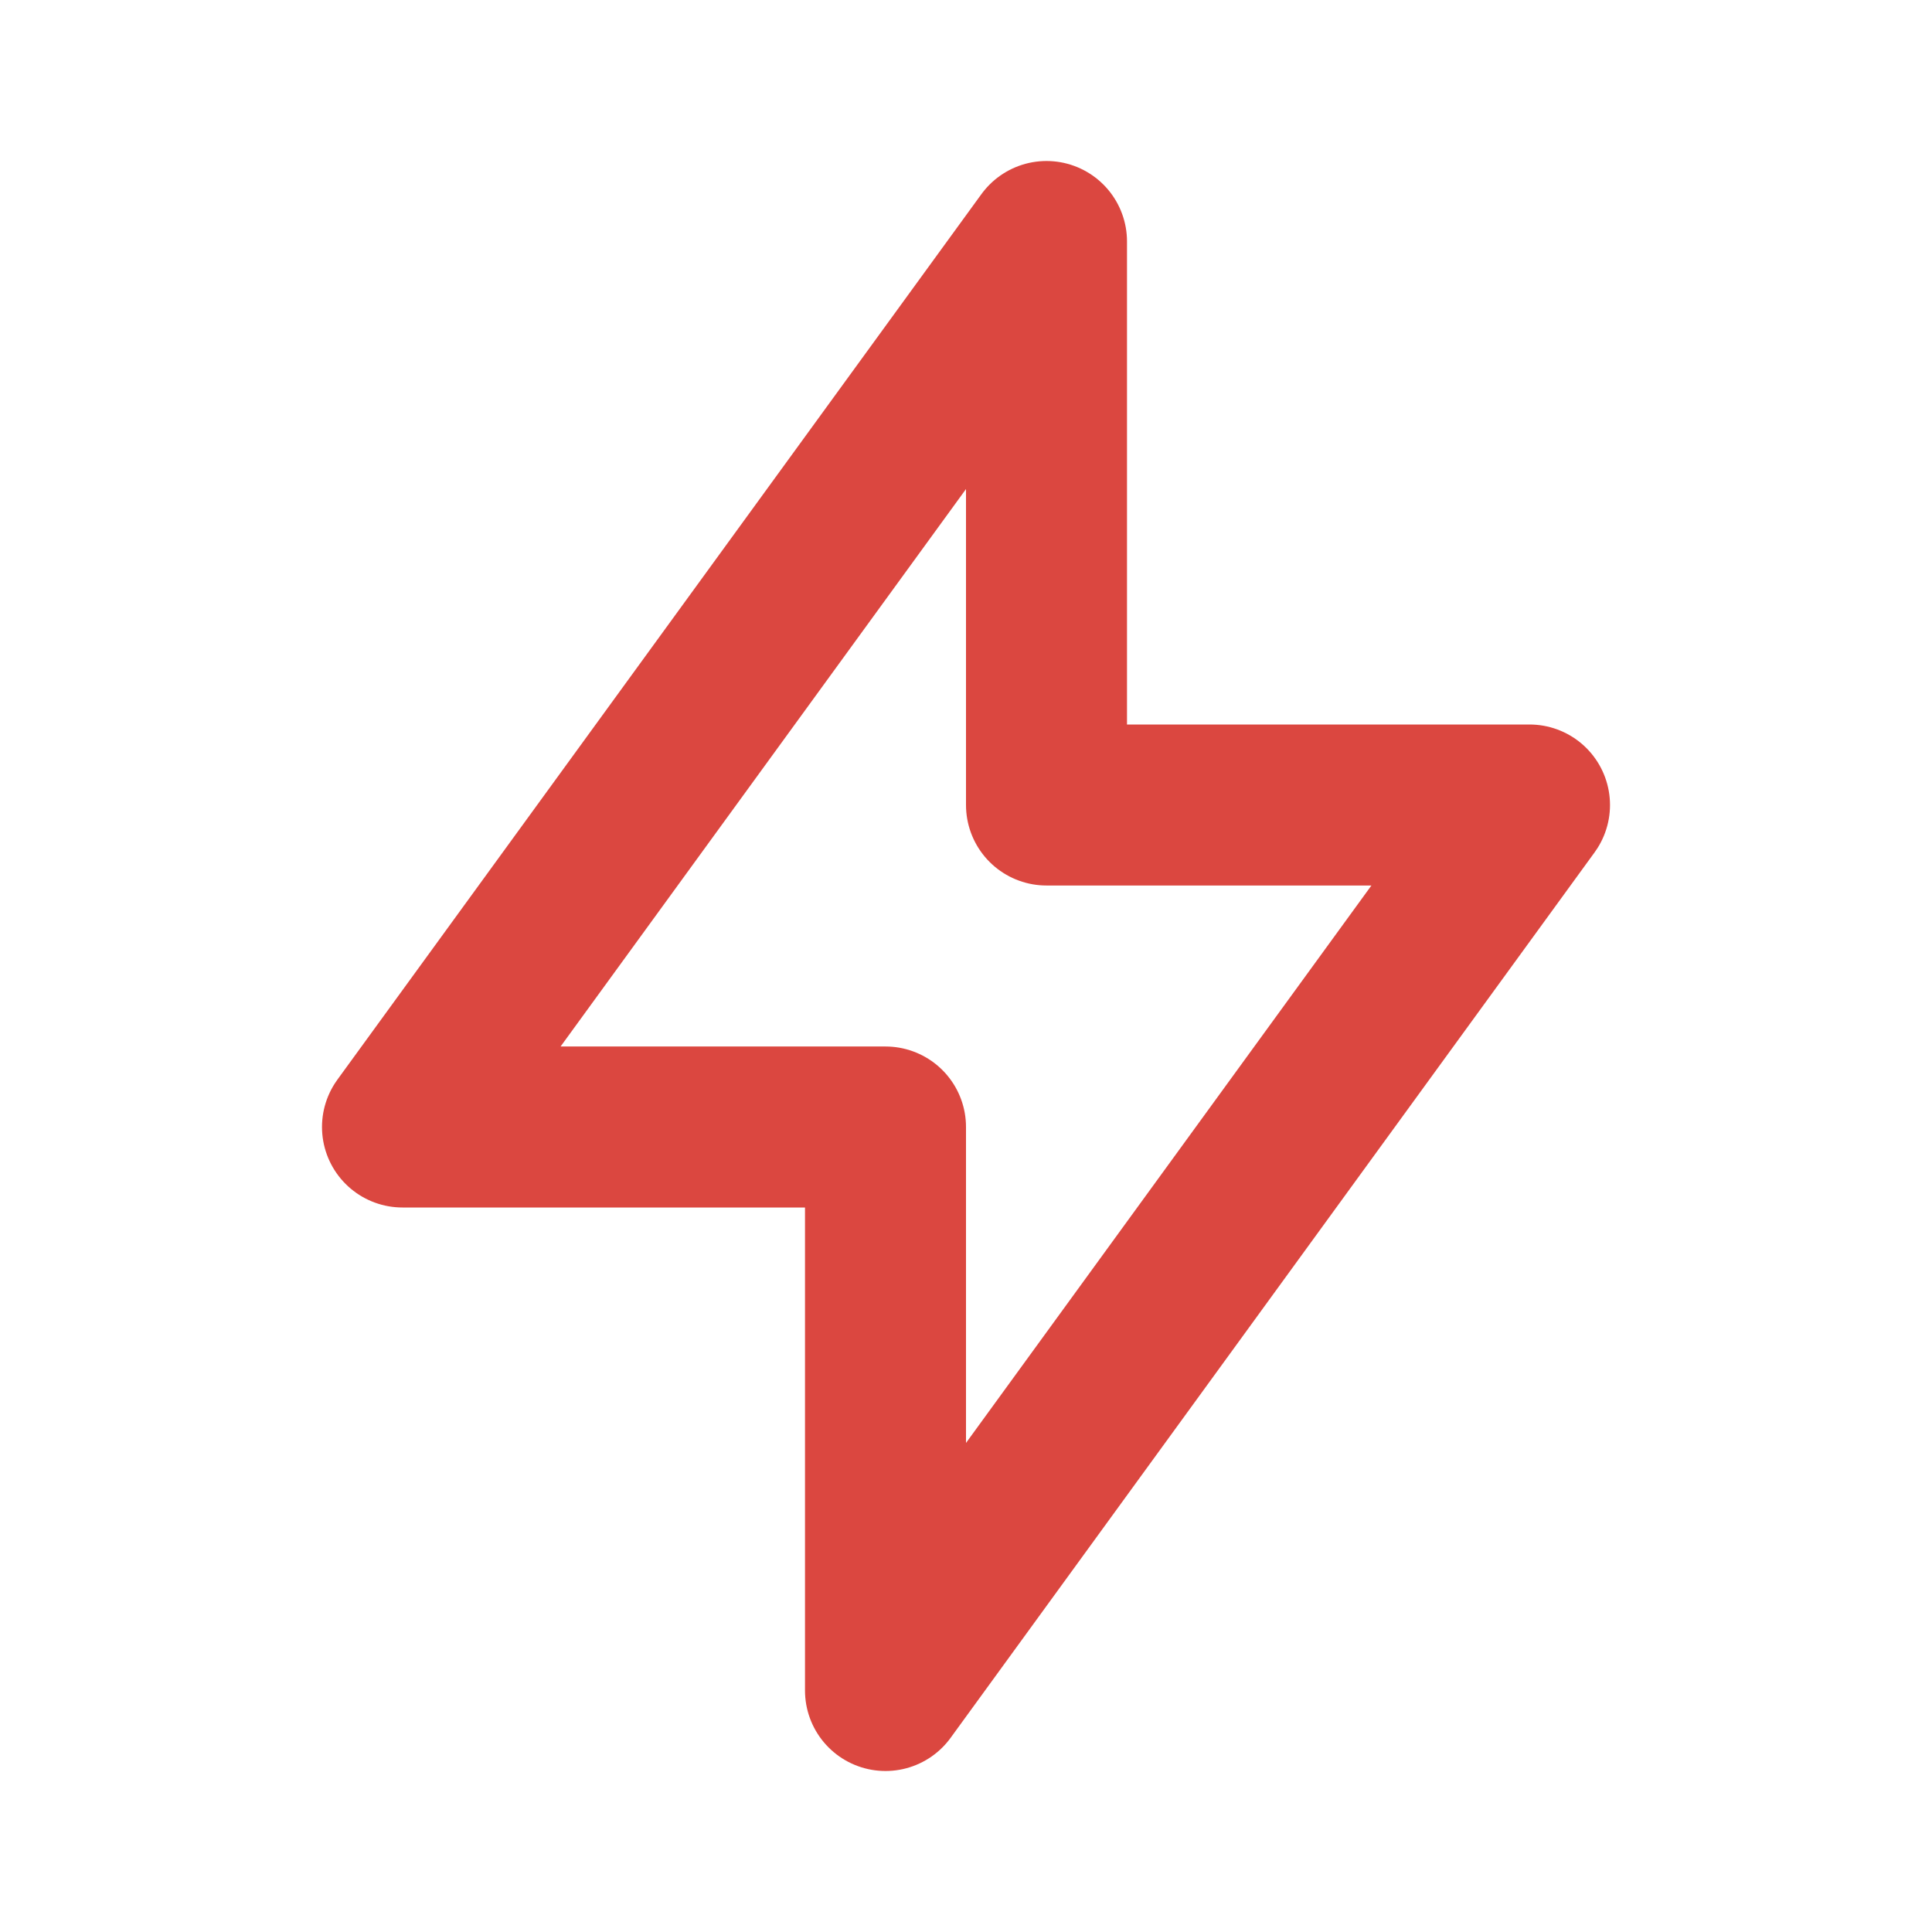
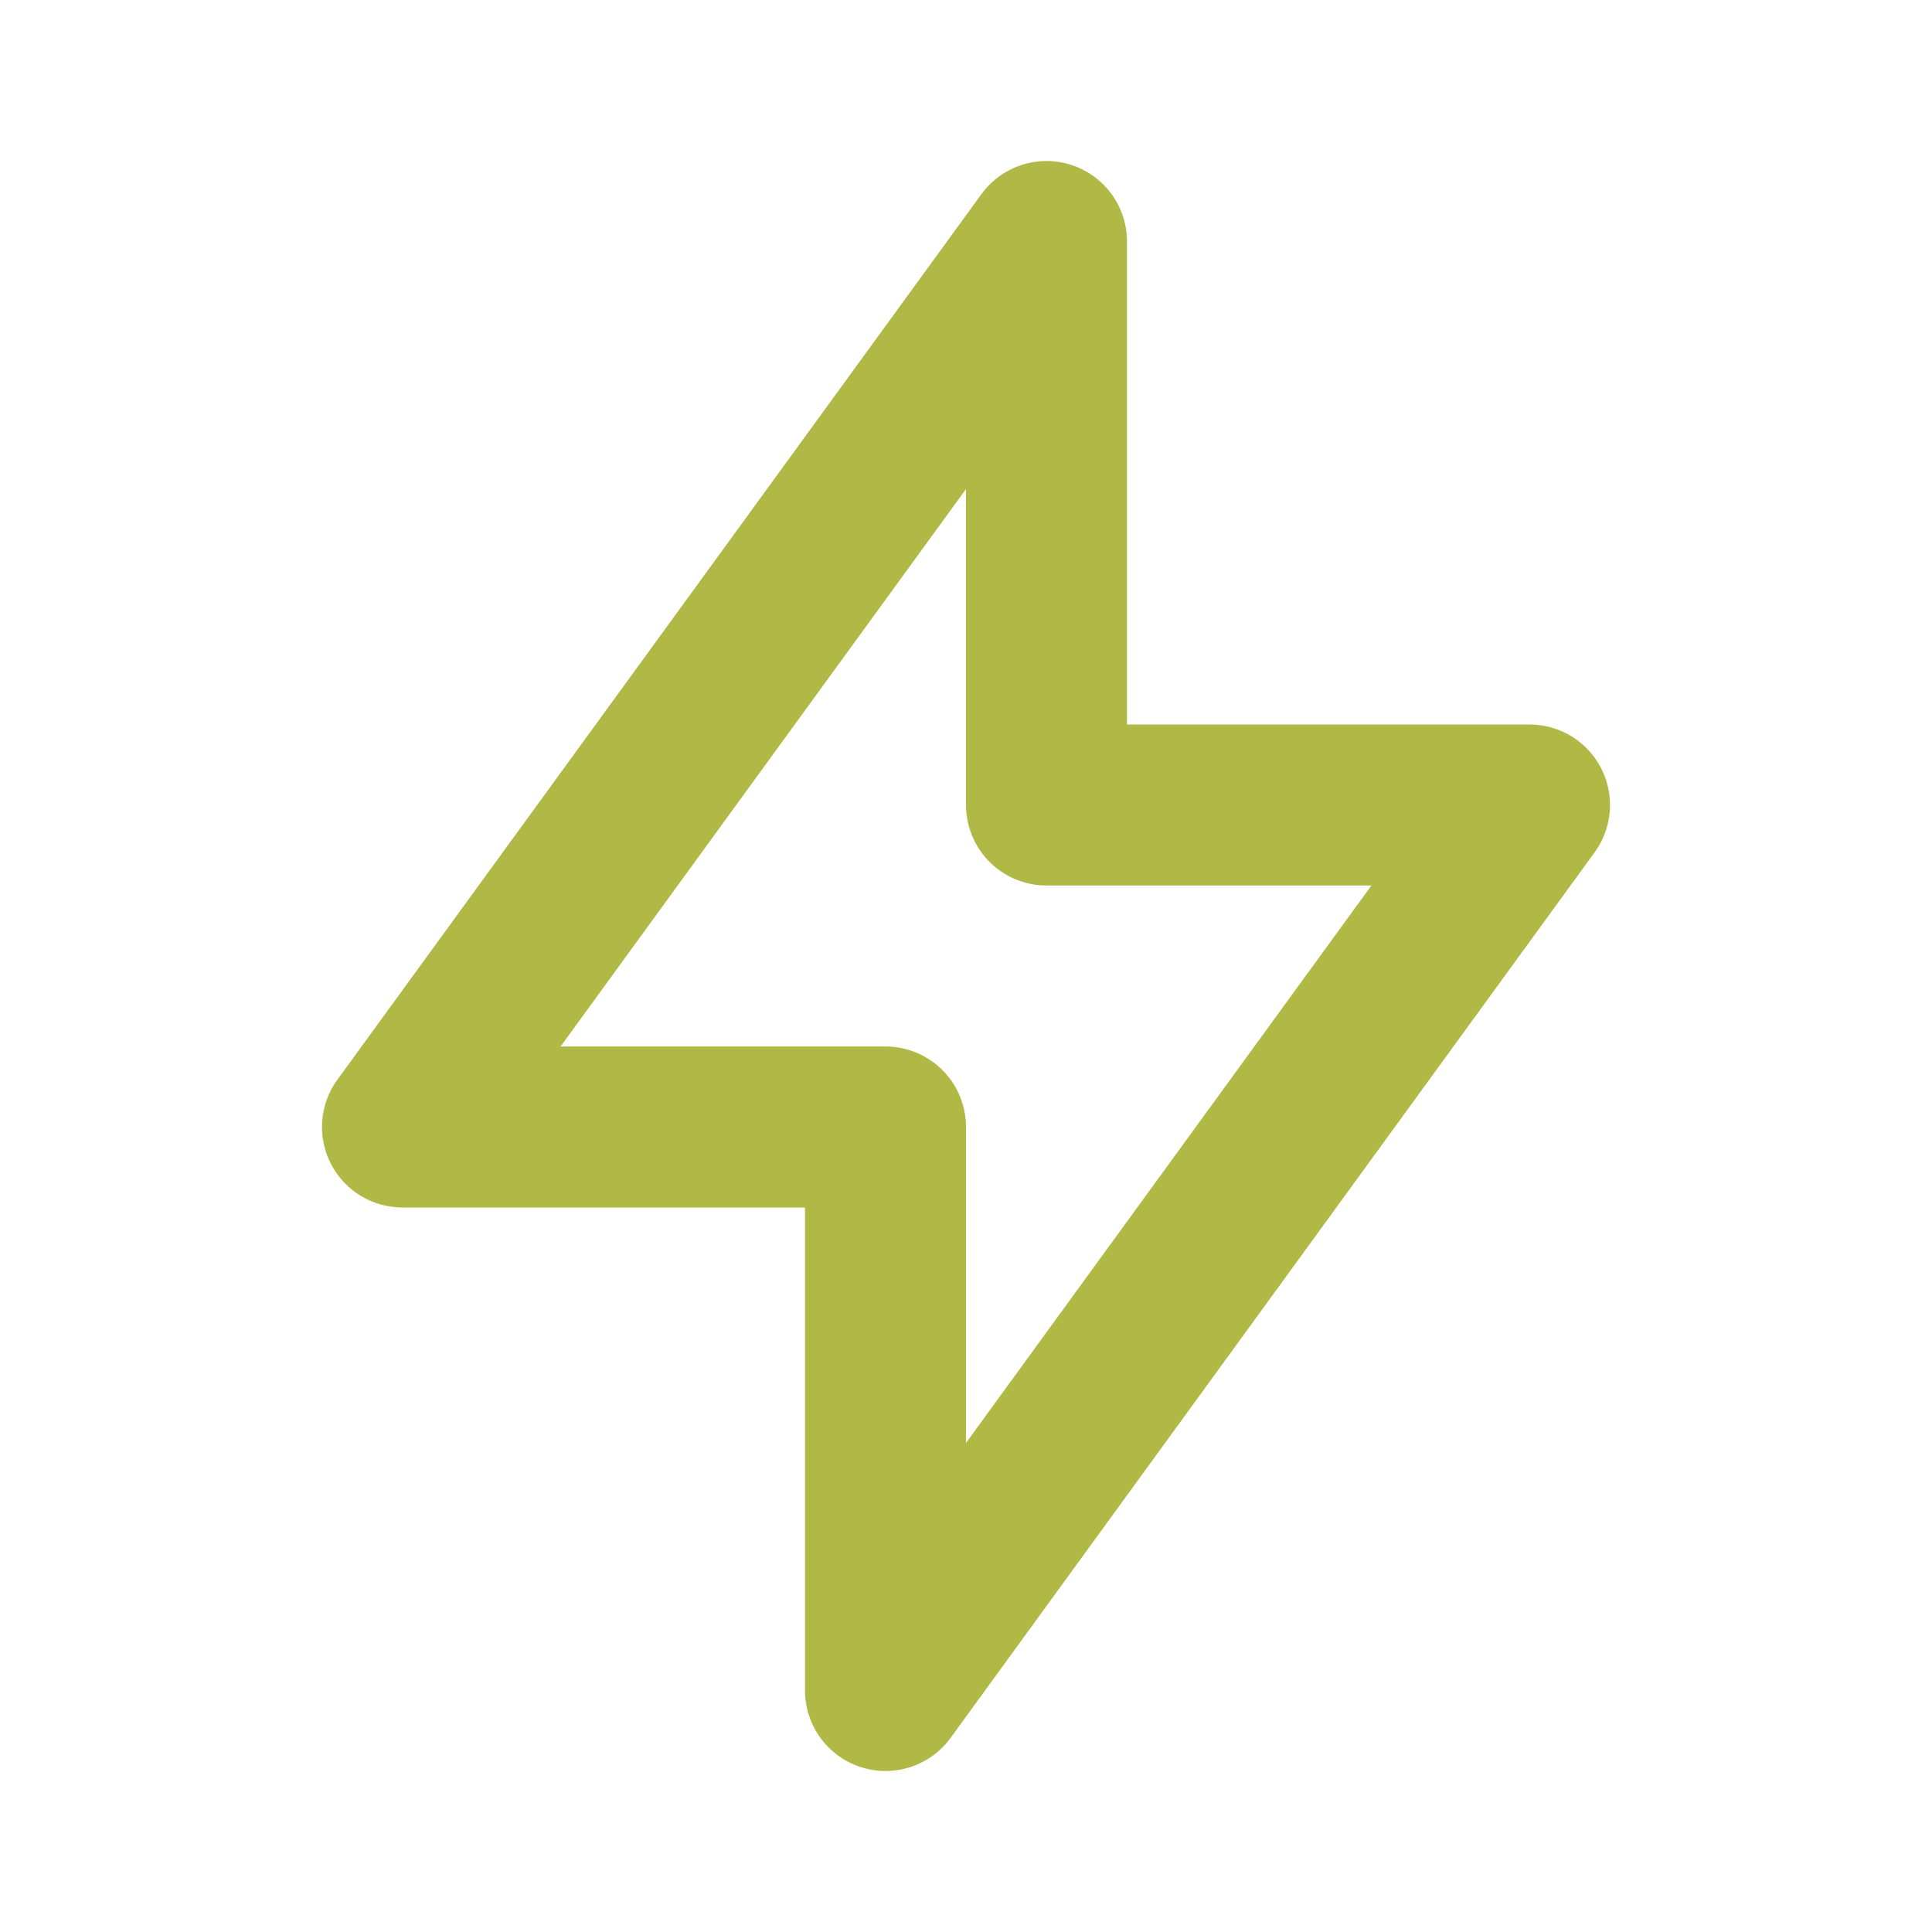
- <svg xmlns="http://www.w3.org/2000/svg" width="20" height="20" viewBox="0 0 24 24" fill="none" stroke="#db4740" stroke-width="2" stroke-linecap="round" stroke-linejoin="round" class="icon icon-tabler icons-tabler-outline icon-tabler-bolt">
+ <svg xmlns="http://www.w3.org/2000/svg" width="28" height="28" viewBox="0 0 24 24" fill="none" stroke="#b1b946" stroke-width="2" stroke-linecap="round" stroke-linejoin="round" class="icon icon-tabler icons-tabler-outline icon-tabler-bolt">
  <path stroke="none" d="M0 0h24v24H0z" fill="none" />
  <path d="M13 3l0 7l6 0l-8 11l0 -7l-6 0l8 -11" />
</svg>
